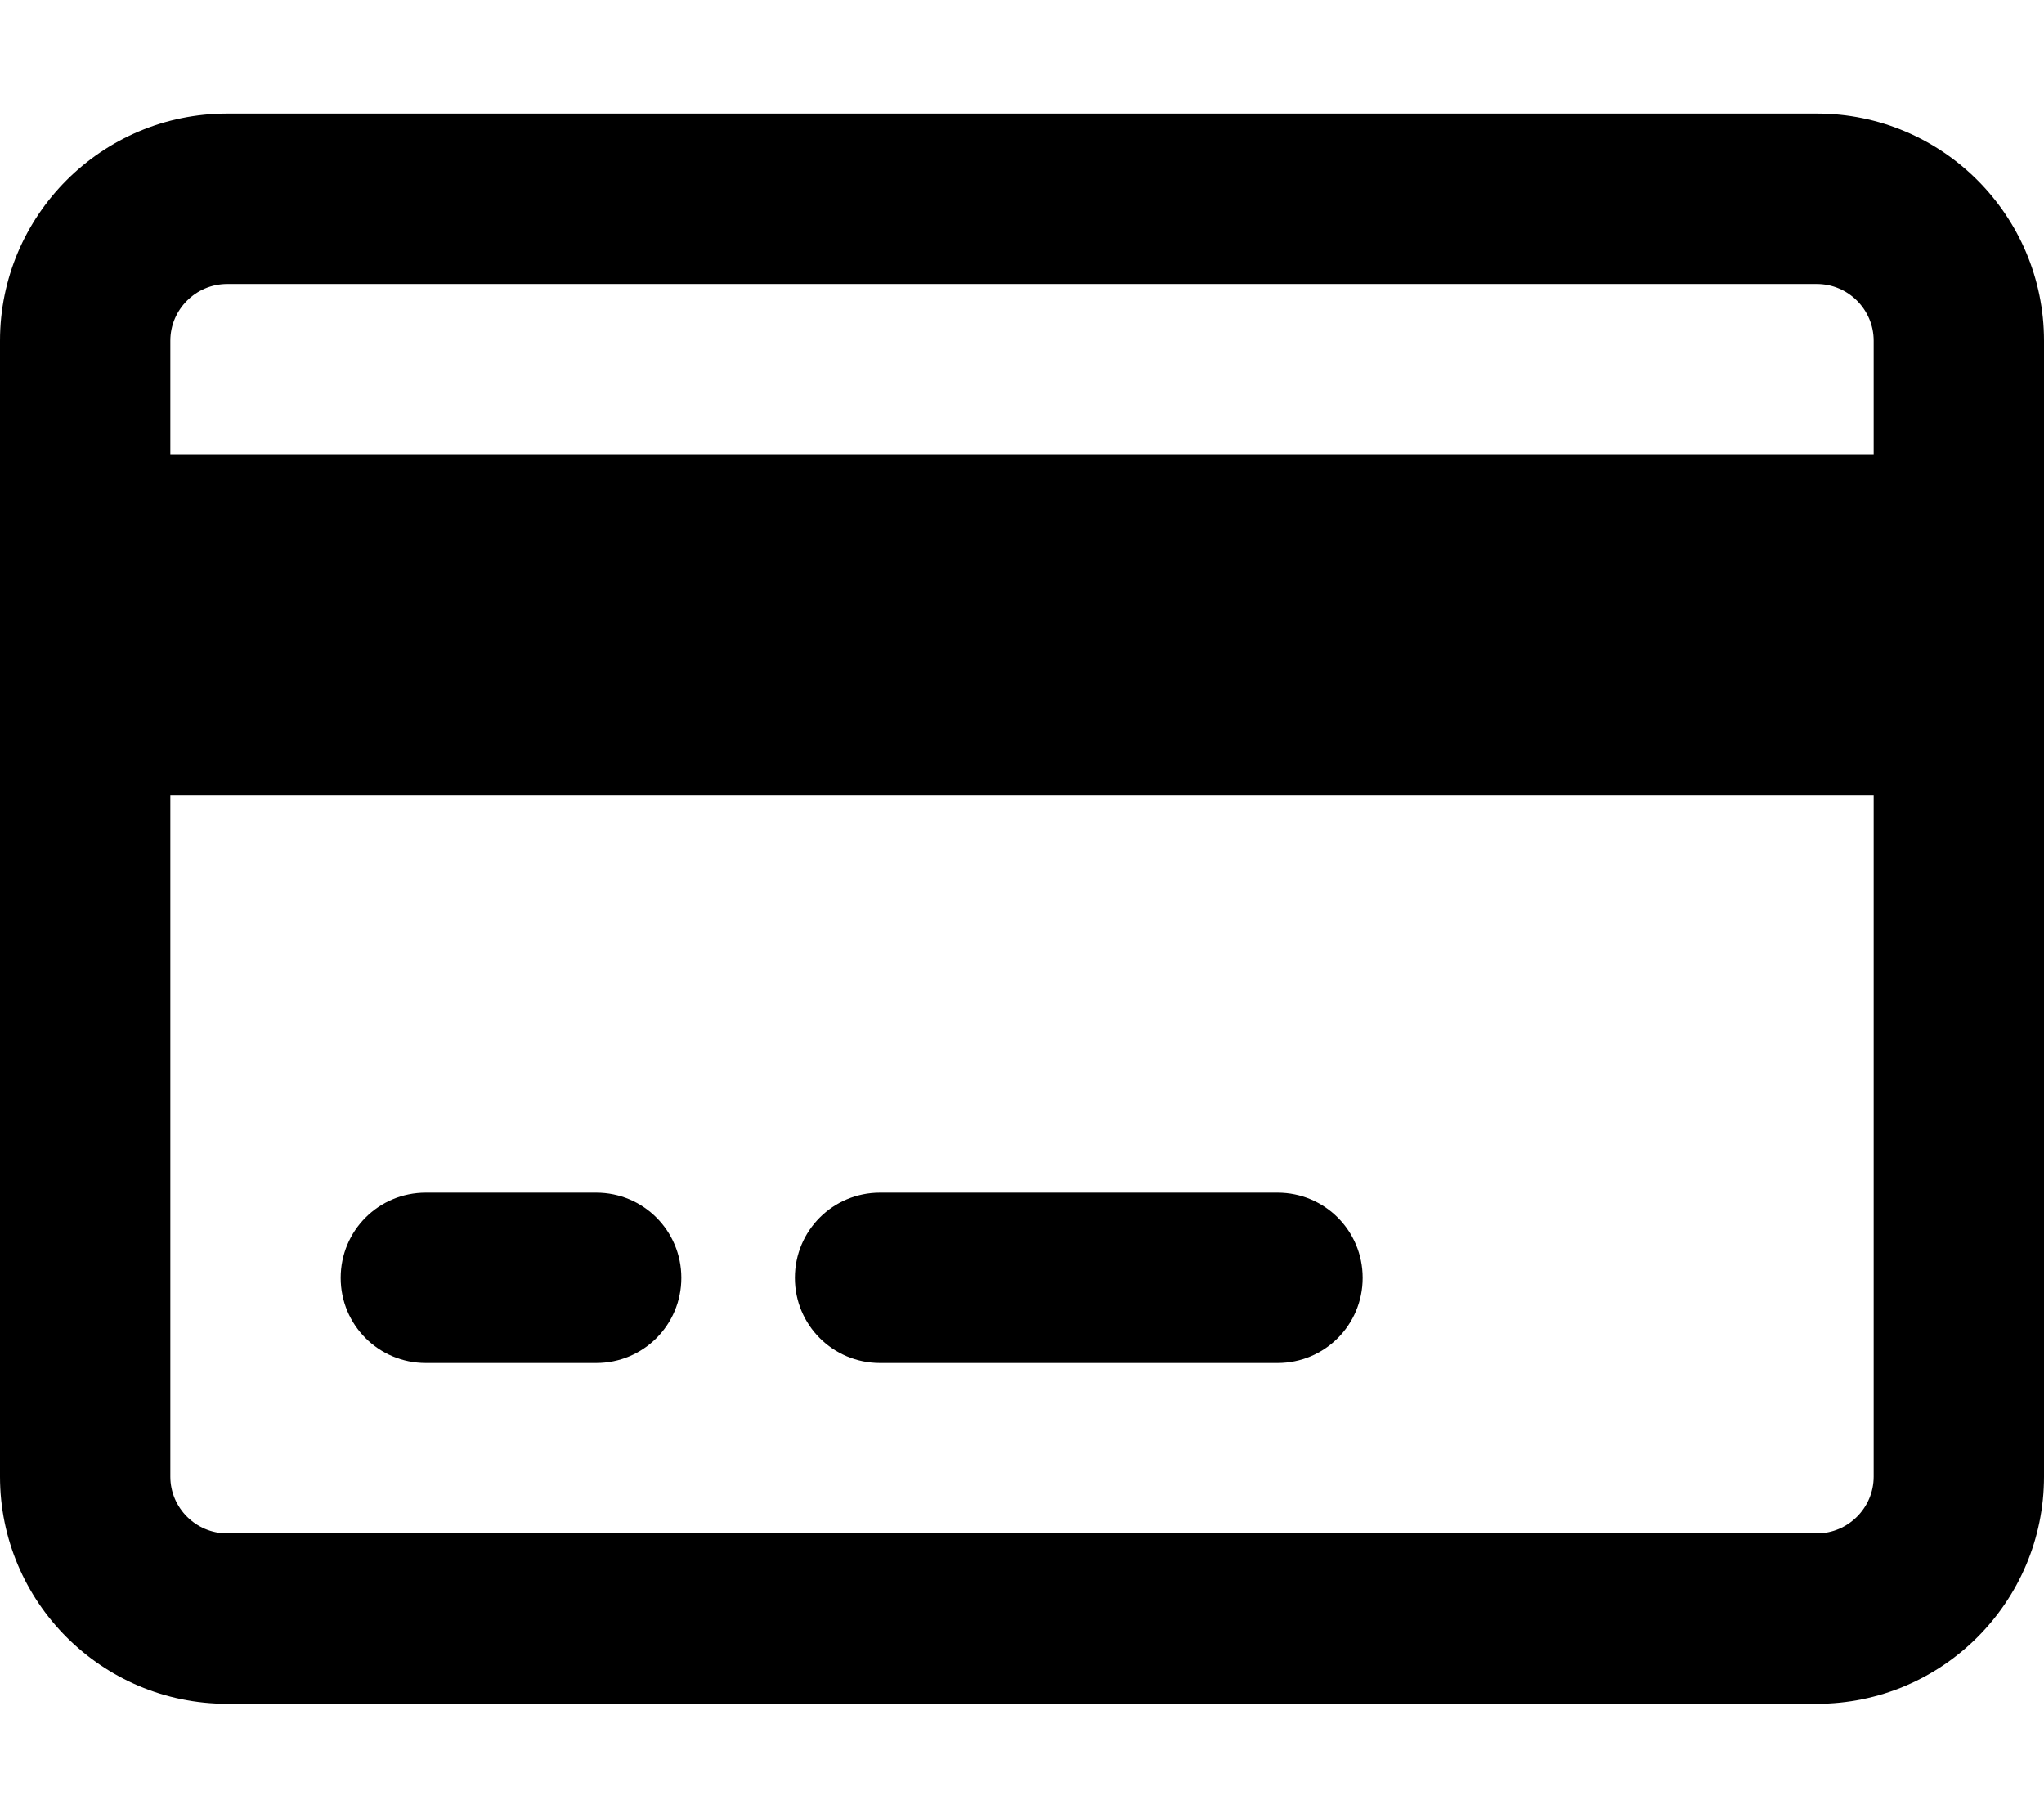
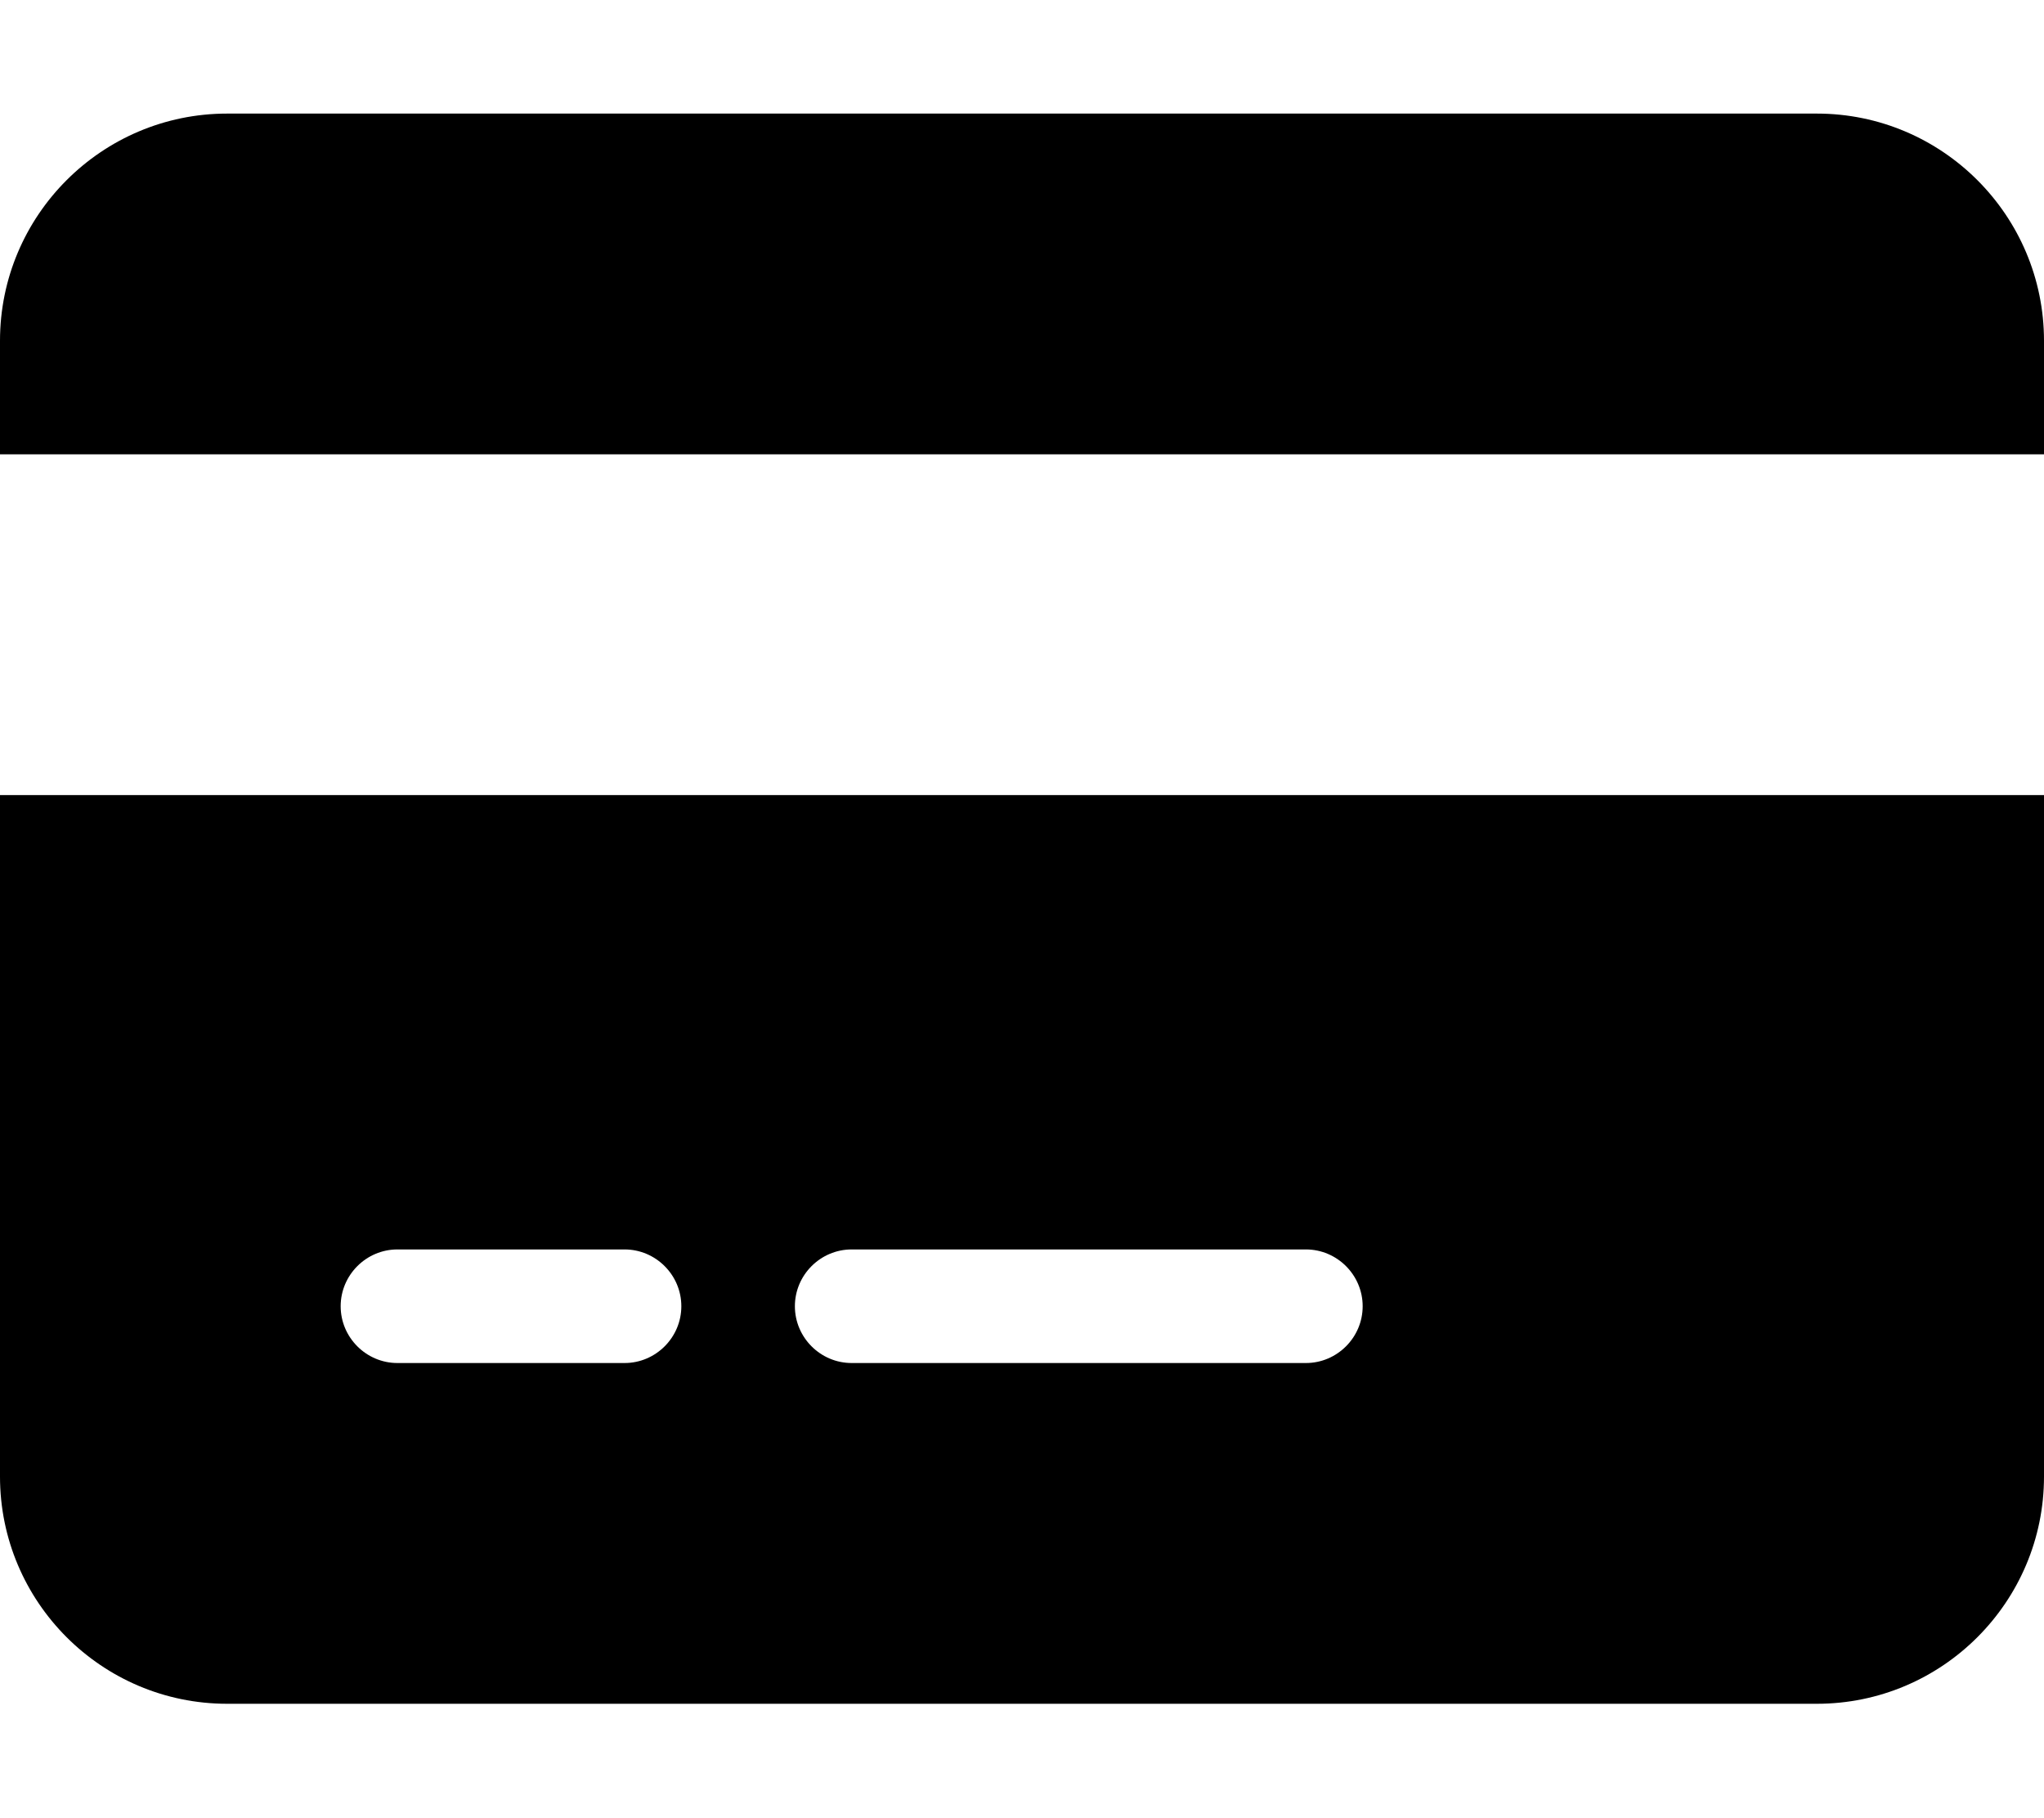
<svg xmlns="http://www.w3.org/2000/svg" viewBox="0 0 576 512">
-   <path d="M512 80c8.8 0 16 7.2 16 16v32H48V96c0-8.8 7.2-16 16-16H512zm16 144V416c0 8.8-7.2 16-16 16H64c-8.8 0-16-7.2-16-16V224H528zM64 32C28.7 32 0 60.7 0 96V416c0 35.3 28.7 64 64 64H512c35.3 0 64-28.7 64-64V96c0-35.3-28.7-64-64-64H64zm56 304c-13.3 0-24 10.7-24 24s10.7 24 24 24h48c13.3 0 24-10.7 24-24s-10.7-24-24-24H120zm128 0c-13.3 0-24 10.7-24 24s10.7 24 24 24H360c13.3 0 24-10.7 24-24s-10.7-24-24-24H248z" />
+   <path d="M64 32C28.7 32 0 60.7 0 96v32H576V96c0-35.3-28.7-64-64-64H64zM576 224H0V416c0 35.3 28.7 64 64 64H512c35.3 0 64-28.7 64-64V224zM112 352h64c8.8 0 16 7.2 16 16s-7.2 16-16 16H112c-8.8 0-16-7.2-16-16s7.2-16 16-16zm112 16c0-8.8 7.2-16 16-16H368c8.8 0 16 7.2 16 16s-7.2 16-16 16H240c-8.8 0-16-7.2-16-16z" />
</svg>
